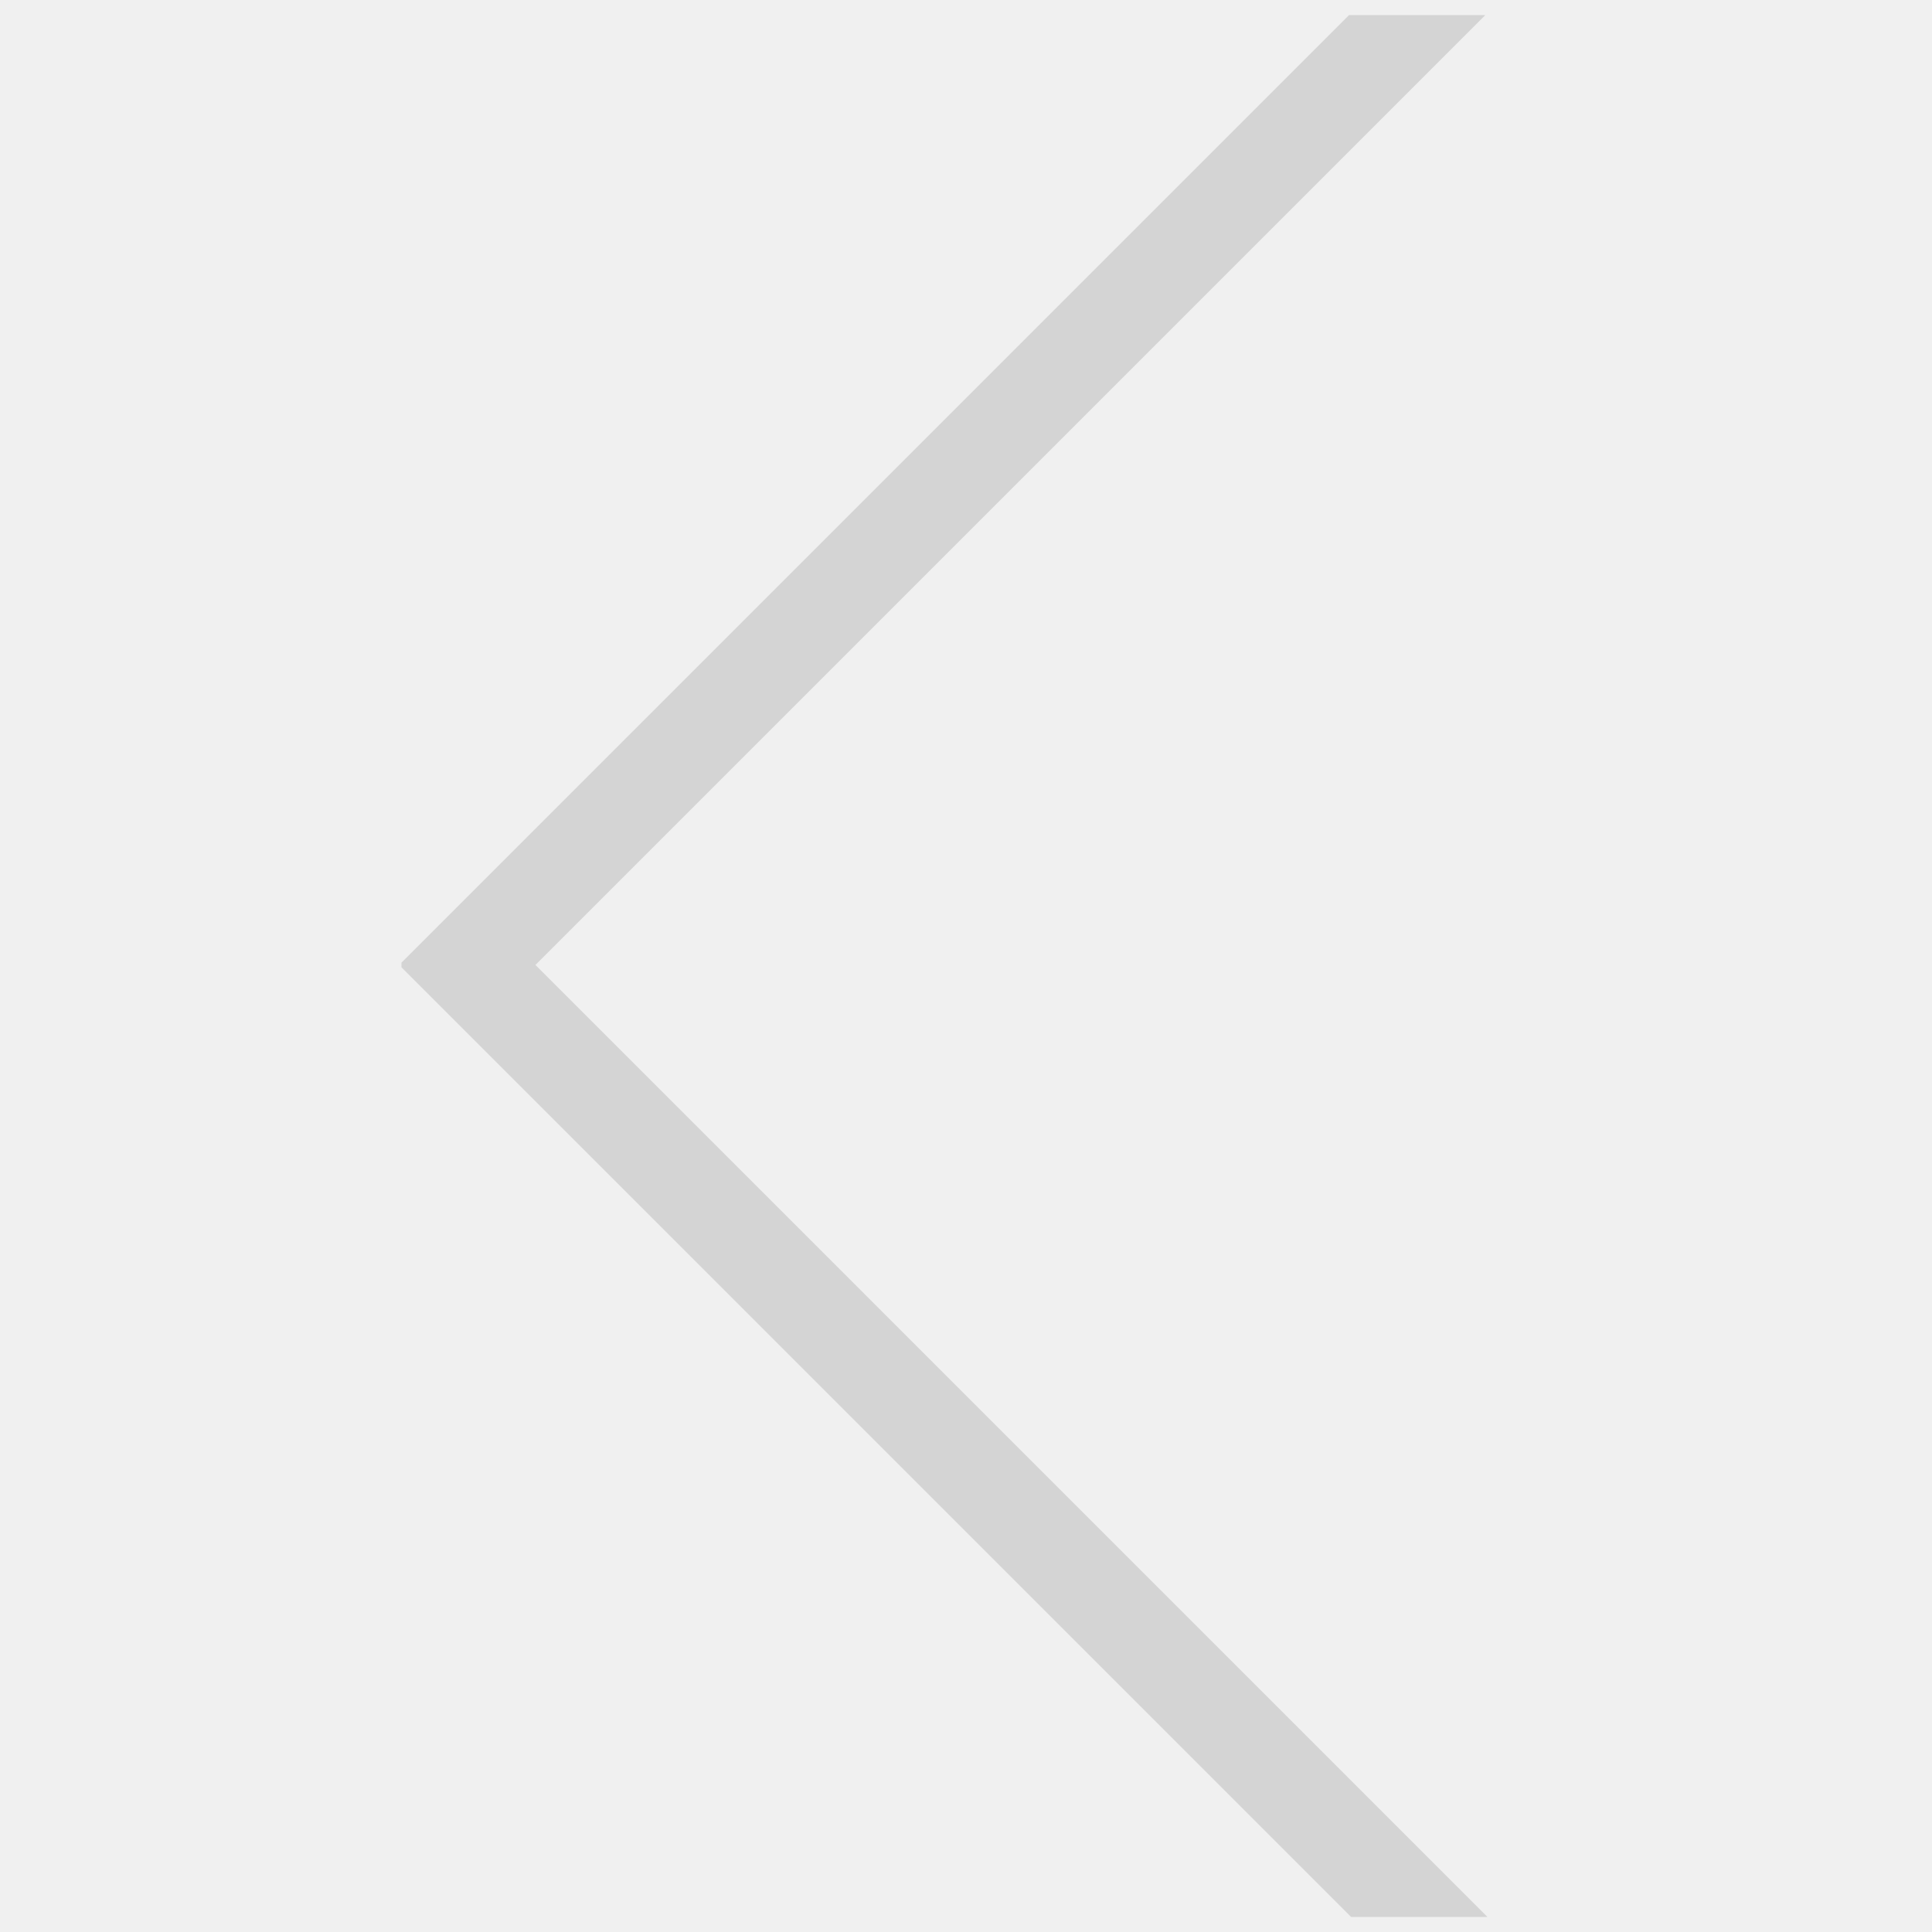
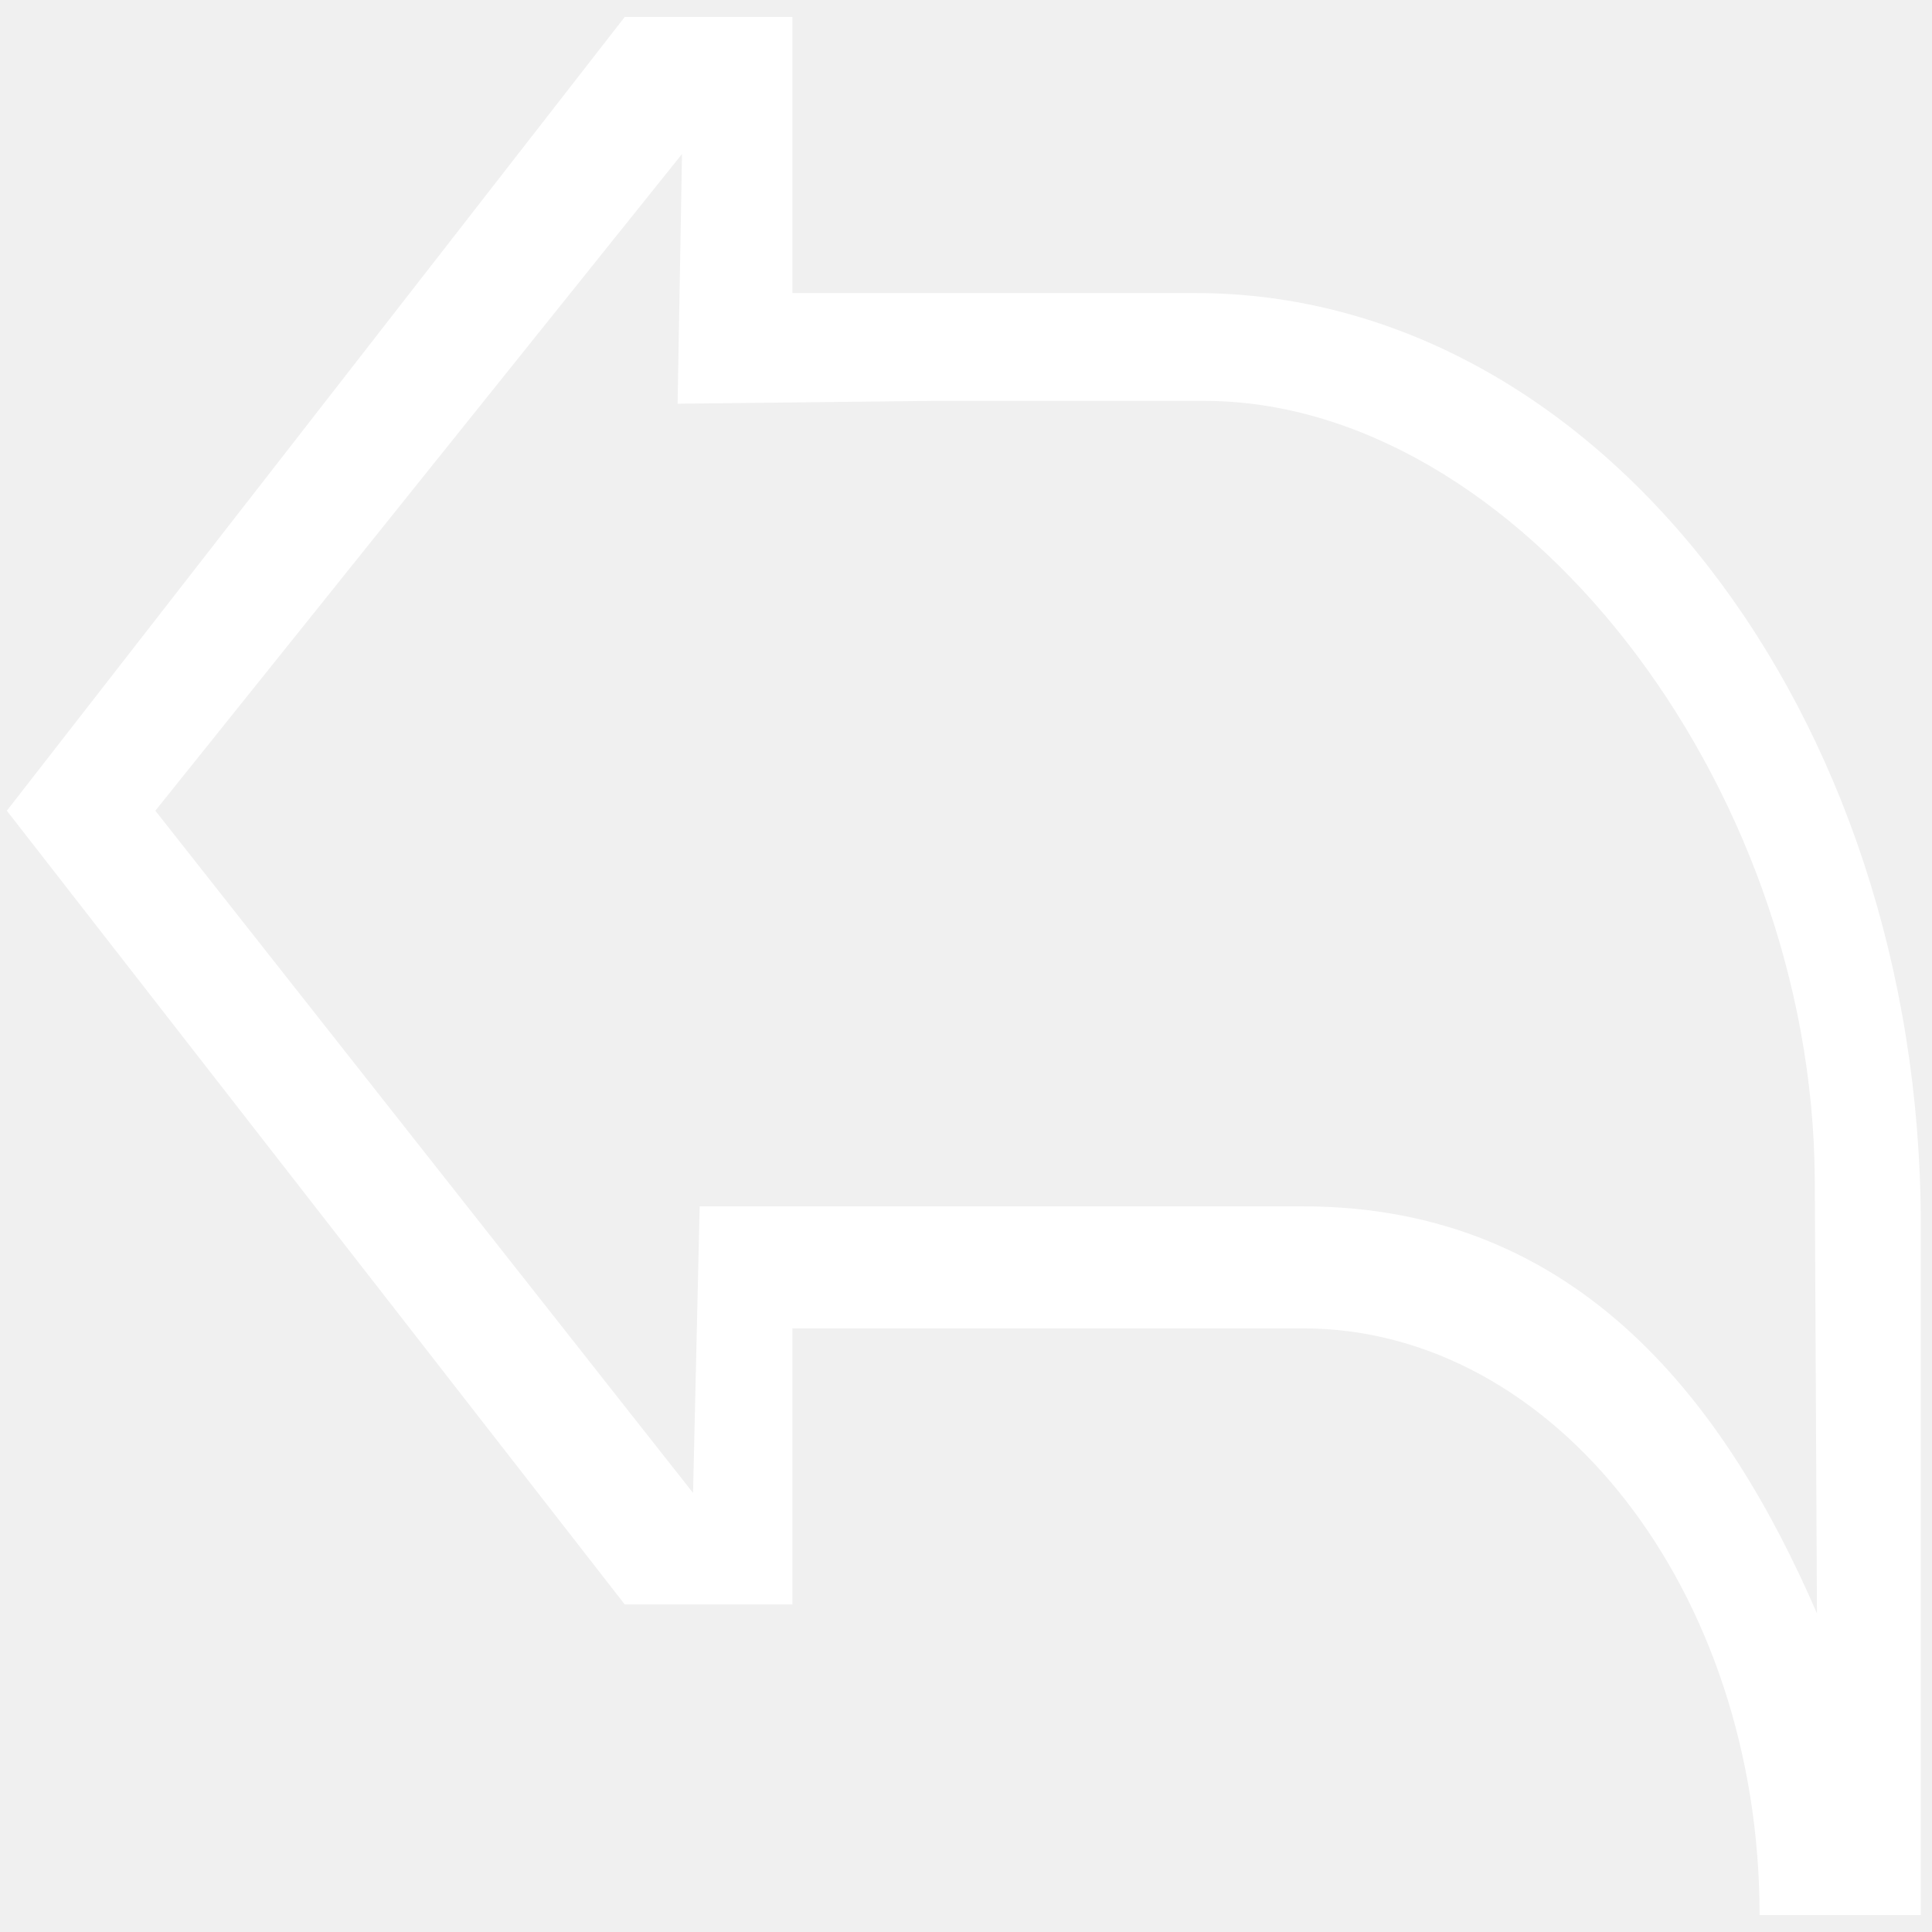
- <svg xmlns="http://www.w3.org/2000/svg" width="64" height="64" viewBox="0 0 16.933 16.933" version="1.1" id="svg1954">
-   <defs id="defs1948">
-     <clipPath clipPathUnits="userSpaceOnUse" id="clipPath2515">
-       <rect style="fill:#01f0f0;fill-opacity:1;fill-rule:nonzero;stroke:none;stroke-width:0;stroke-miterlimit:4;stroke-dasharray:none;stroke-opacity:1" id="rect2517" width="77.501" height="130.545" x="2.9583366e-06" y="165.661" ry="1.3842206e-05" transform="rotate(45)" />
-     </clipPath>
-   </defs>
-   <g id="layer1" transform="translate(-60.77863,-222.3345)">
-     <rect style="fill:none;fill-opacity:1;fill-rule:nonzero;stroke:#d4d4d4;stroke-width:6.615;stroke-miterlimit:4;stroke-dasharray:none;stroke-opacity:1" id="rect2507" width="128.337" height="127.868" x="-160.049" y="166.437" ry="1.3608099e-05" transform="matrix(0.09028662,-0.09028662,0.09028662,0.09028662,64.29745,201.3145)" clip-path="url(#clipPath2515)" />
+ <svg xmlns="http://www.w3.org/2000/svg" version="1.1" id="Layer_1" x="0px" y="0px" viewBox="0 0 64 64" xml:space="preserve" width="64" height="64">
+   <defs id="defs41" />
+   <g id="g6" style="display:inline;stroke-width:1;stroke-miterlimit:4;stroke-dasharray:none" transform="matrix(0.1230479,0,0,0.1230479,0.4997504,0.4998119)">
+     <g id="g4" style="stroke-width:1;stroke-miterlimit:4;stroke-dasharray:none">
+       <path d="M 317.763,74.833 H 209.276 V 0.508 H 164.126 L -2.221,214.193 164.126,427.876 h 45.15 v -74.325 h 137.418 c 67.796,0 122.952,70.852 122.952,157.94 h 43.395 V 325.679 c 0,-138.318 -87.601,-250.846 -195.277,-250.846 z M 485.093,430.292 C 461.183,375.154 421.857,320.705 346.693,320.705 H 184.299 L 182.517,397.856 37.76,214.194 179.546,37.402 l -1.188,67.225 68.437,-0.763 h 73.345 c 83.749,0 163.812,102.026 164.359,209.604 z" id="path2" style="fill:#ffffff;fill-opacity:1;stroke:none;stroke-width:1.141;stroke-miterlimit:4;stroke-dasharray:none;stroke-opacity:1" />
+     </g>
+   </g>
+   <g id="g865" style="display:none" transform="matrix(0.1230479,0,0,0.1230479,0.4997504,0.4998119)">
+     <g style="display:none;fill:#000000;fill-opacity:1;stroke:#000000;stroke-width:1;stroke-miterlimit:4;stroke-dasharray:none;stroke-opacity:1" id="g8">
+ </g>
+     <g style="display:none" id="g10">
+ </g>
+     <g style="display:none" id="g12">
+ </g>
+     <g style="display:none" id="g14">
+ </g>
+     <g style="display:none" id="g16">
+ </g>
+     <g style="display:none" id="g18">
+ </g>
+     <g style="display:none" id="g20">
+ </g>
+     <g style="display:none" id="g22">
+ </g>
+     <g style="display:none" id="g24">
+ </g>
+     <g style="display:none" id="g26">
+ </g>
+     <g style="display:none" id="g28">
+ </g>
+     <g style="display:none" id="g30">
+ </g>
+     <g style="display:none" id="g32">
+ </g>
+     <g style="display:none" id="g34">
+ </g>
+     <g style="display:none" id="g36">
+ </g>
  </g>
</svg>
